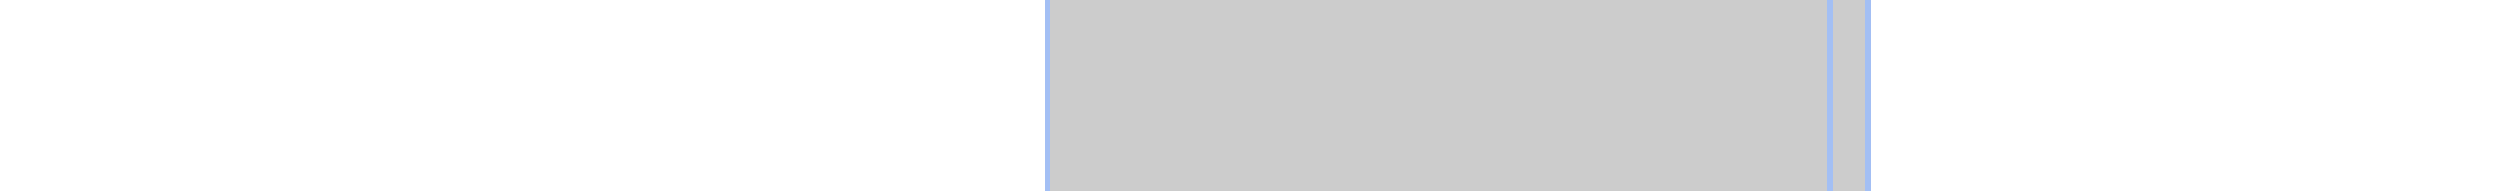
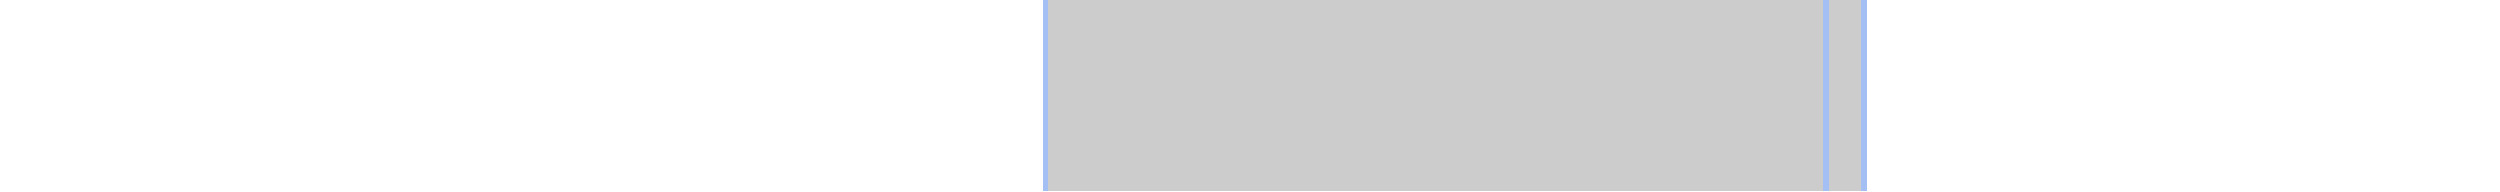
- <svg xmlns="http://www.w3.org/2000/svg" viewBox="0 0 457 35" shape-rendering="crispEdges">
+ <svg xmlns="http://www.w3.org/2000/svg" viewBox="0 0 458 35" shape-rendering="crispEdges">
  <rect y="0" x="191" width="151" height="35" fill="#cccccc" />
  <rect y="0" x="191" width="1" height="35" fill="#eecccc" />
  <rect y="0" x="334" width="1" height="35" fill="#eecccc" />
  <rect y="0" x="341" width="1" height="35" fill="#eecccc" />
  <rect y="0" x="191" width="1" height="35" fill="#a3bff4" />
  <rect y="0" x="334" width="1" height="35" fill="#a3bff4" />
  <rect y="0" x="341" width="1" height="35" fill="#a3bff4" />
</svg>
